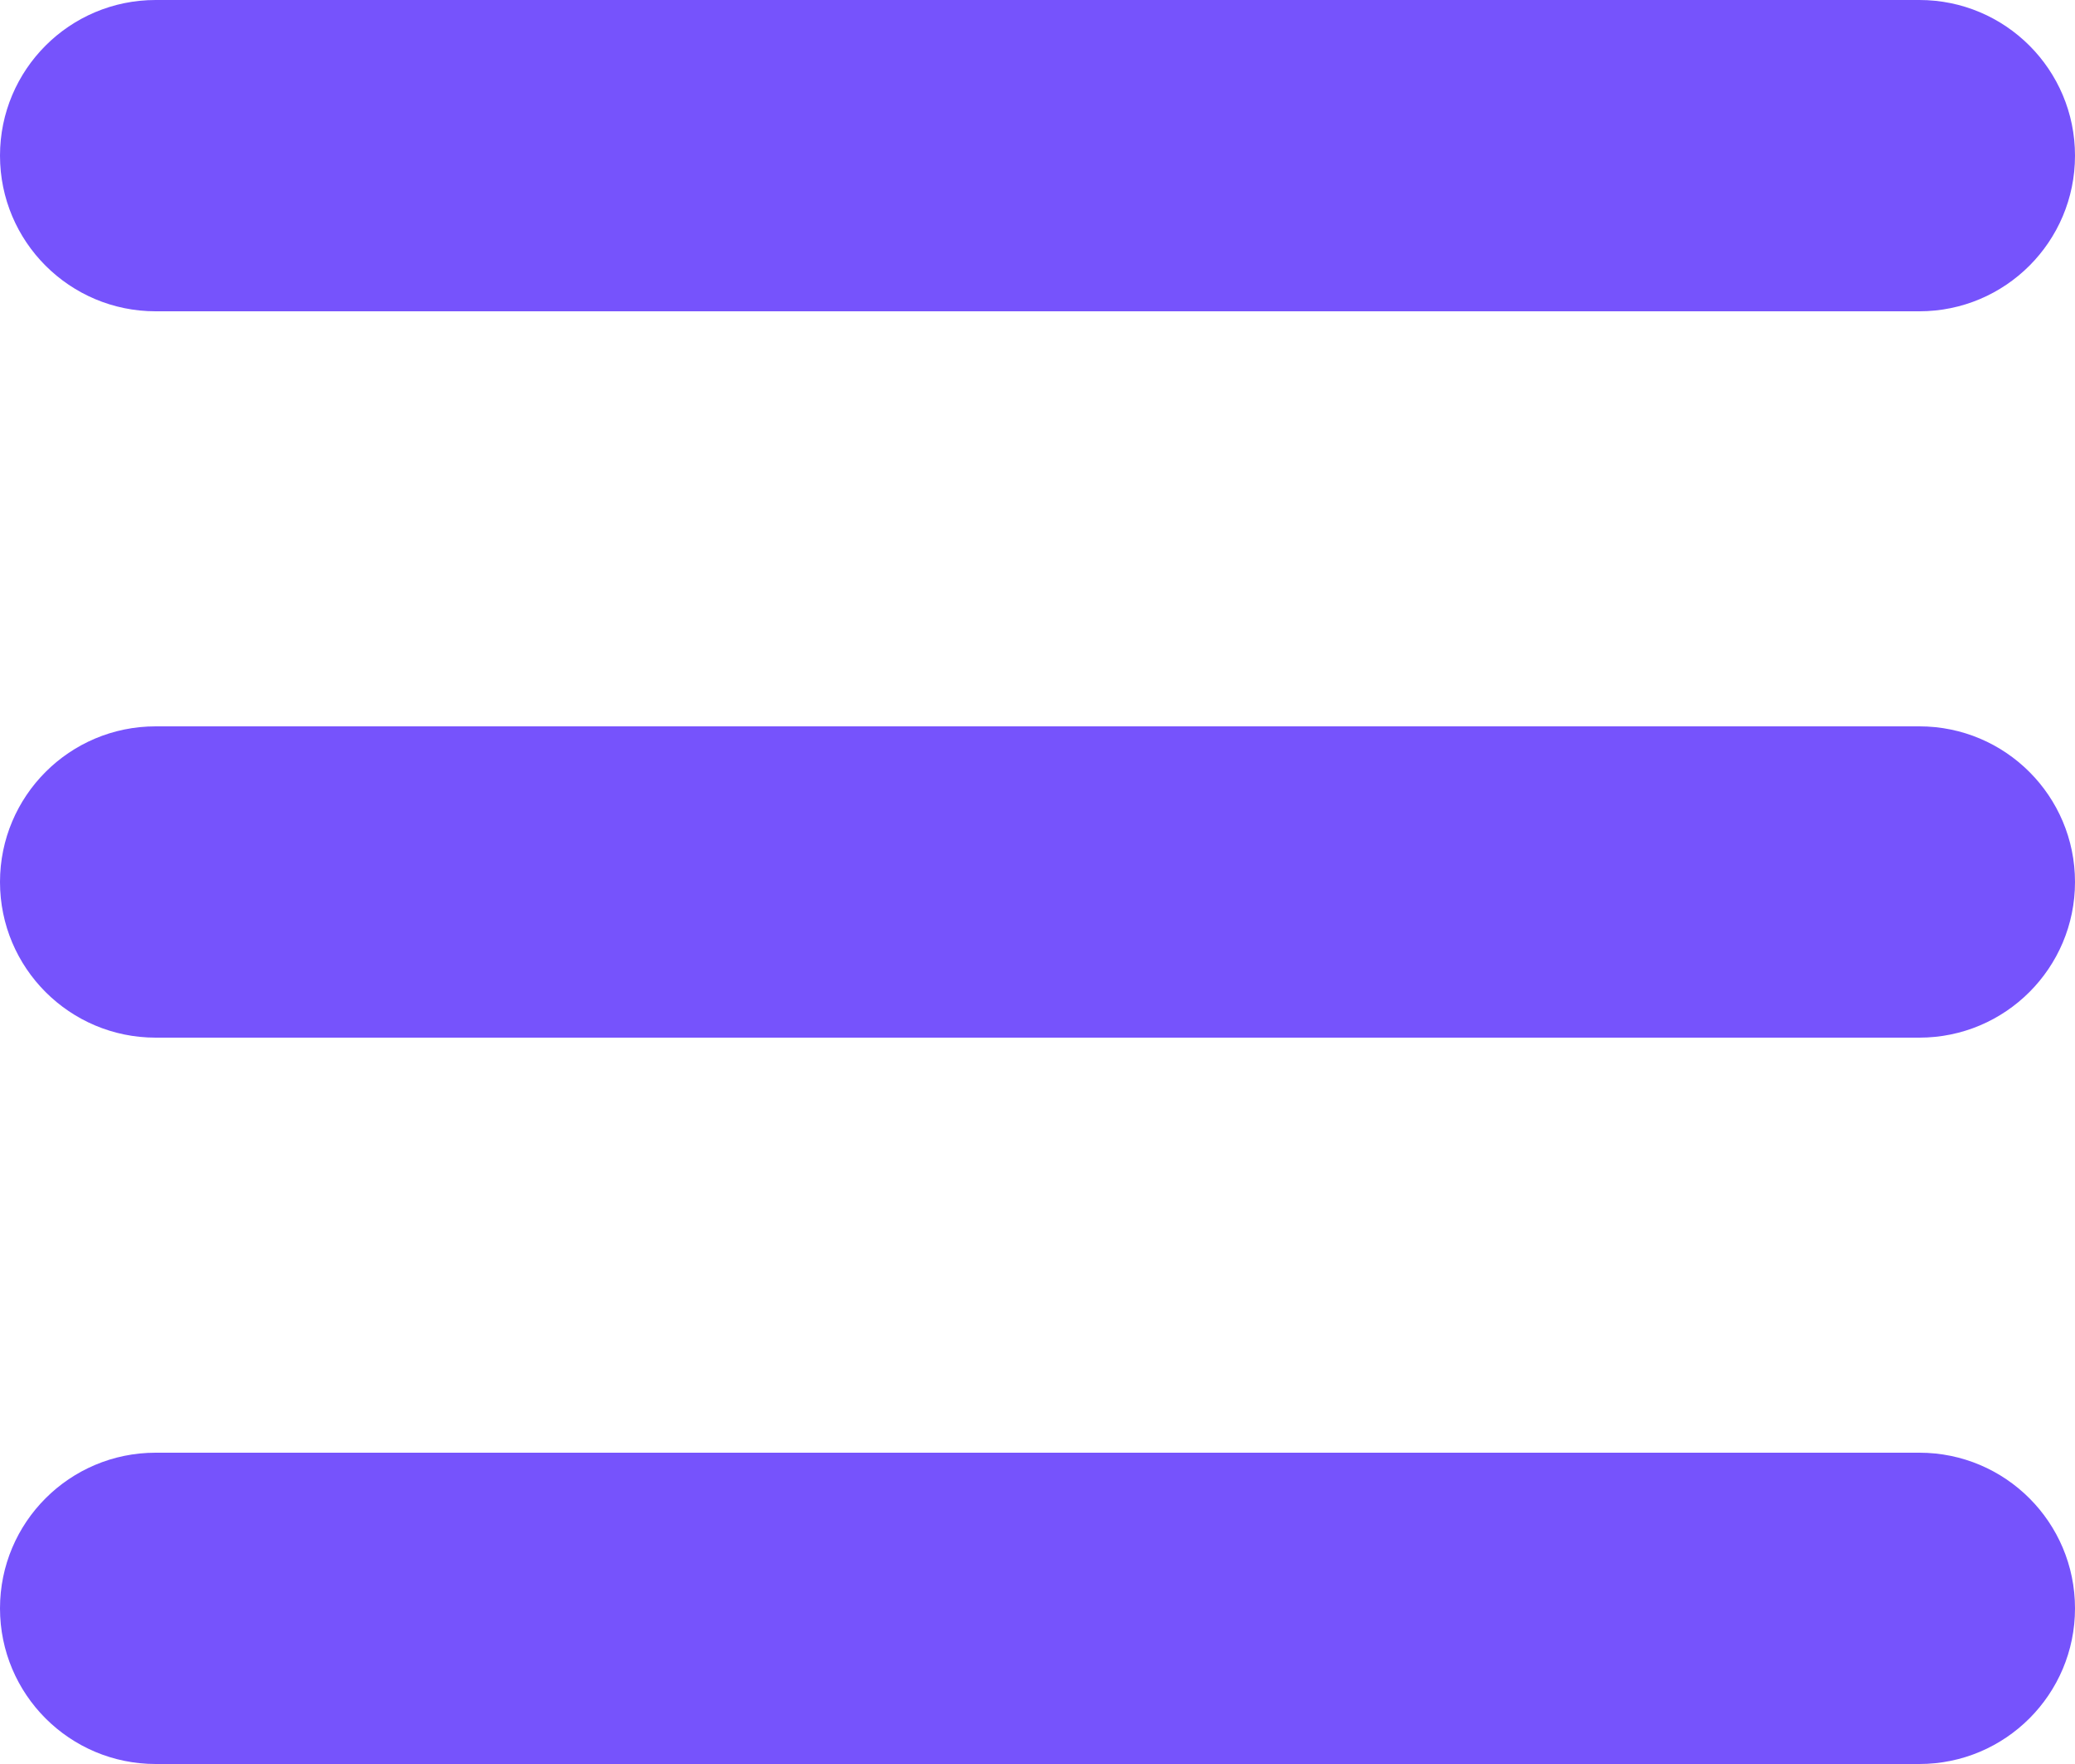
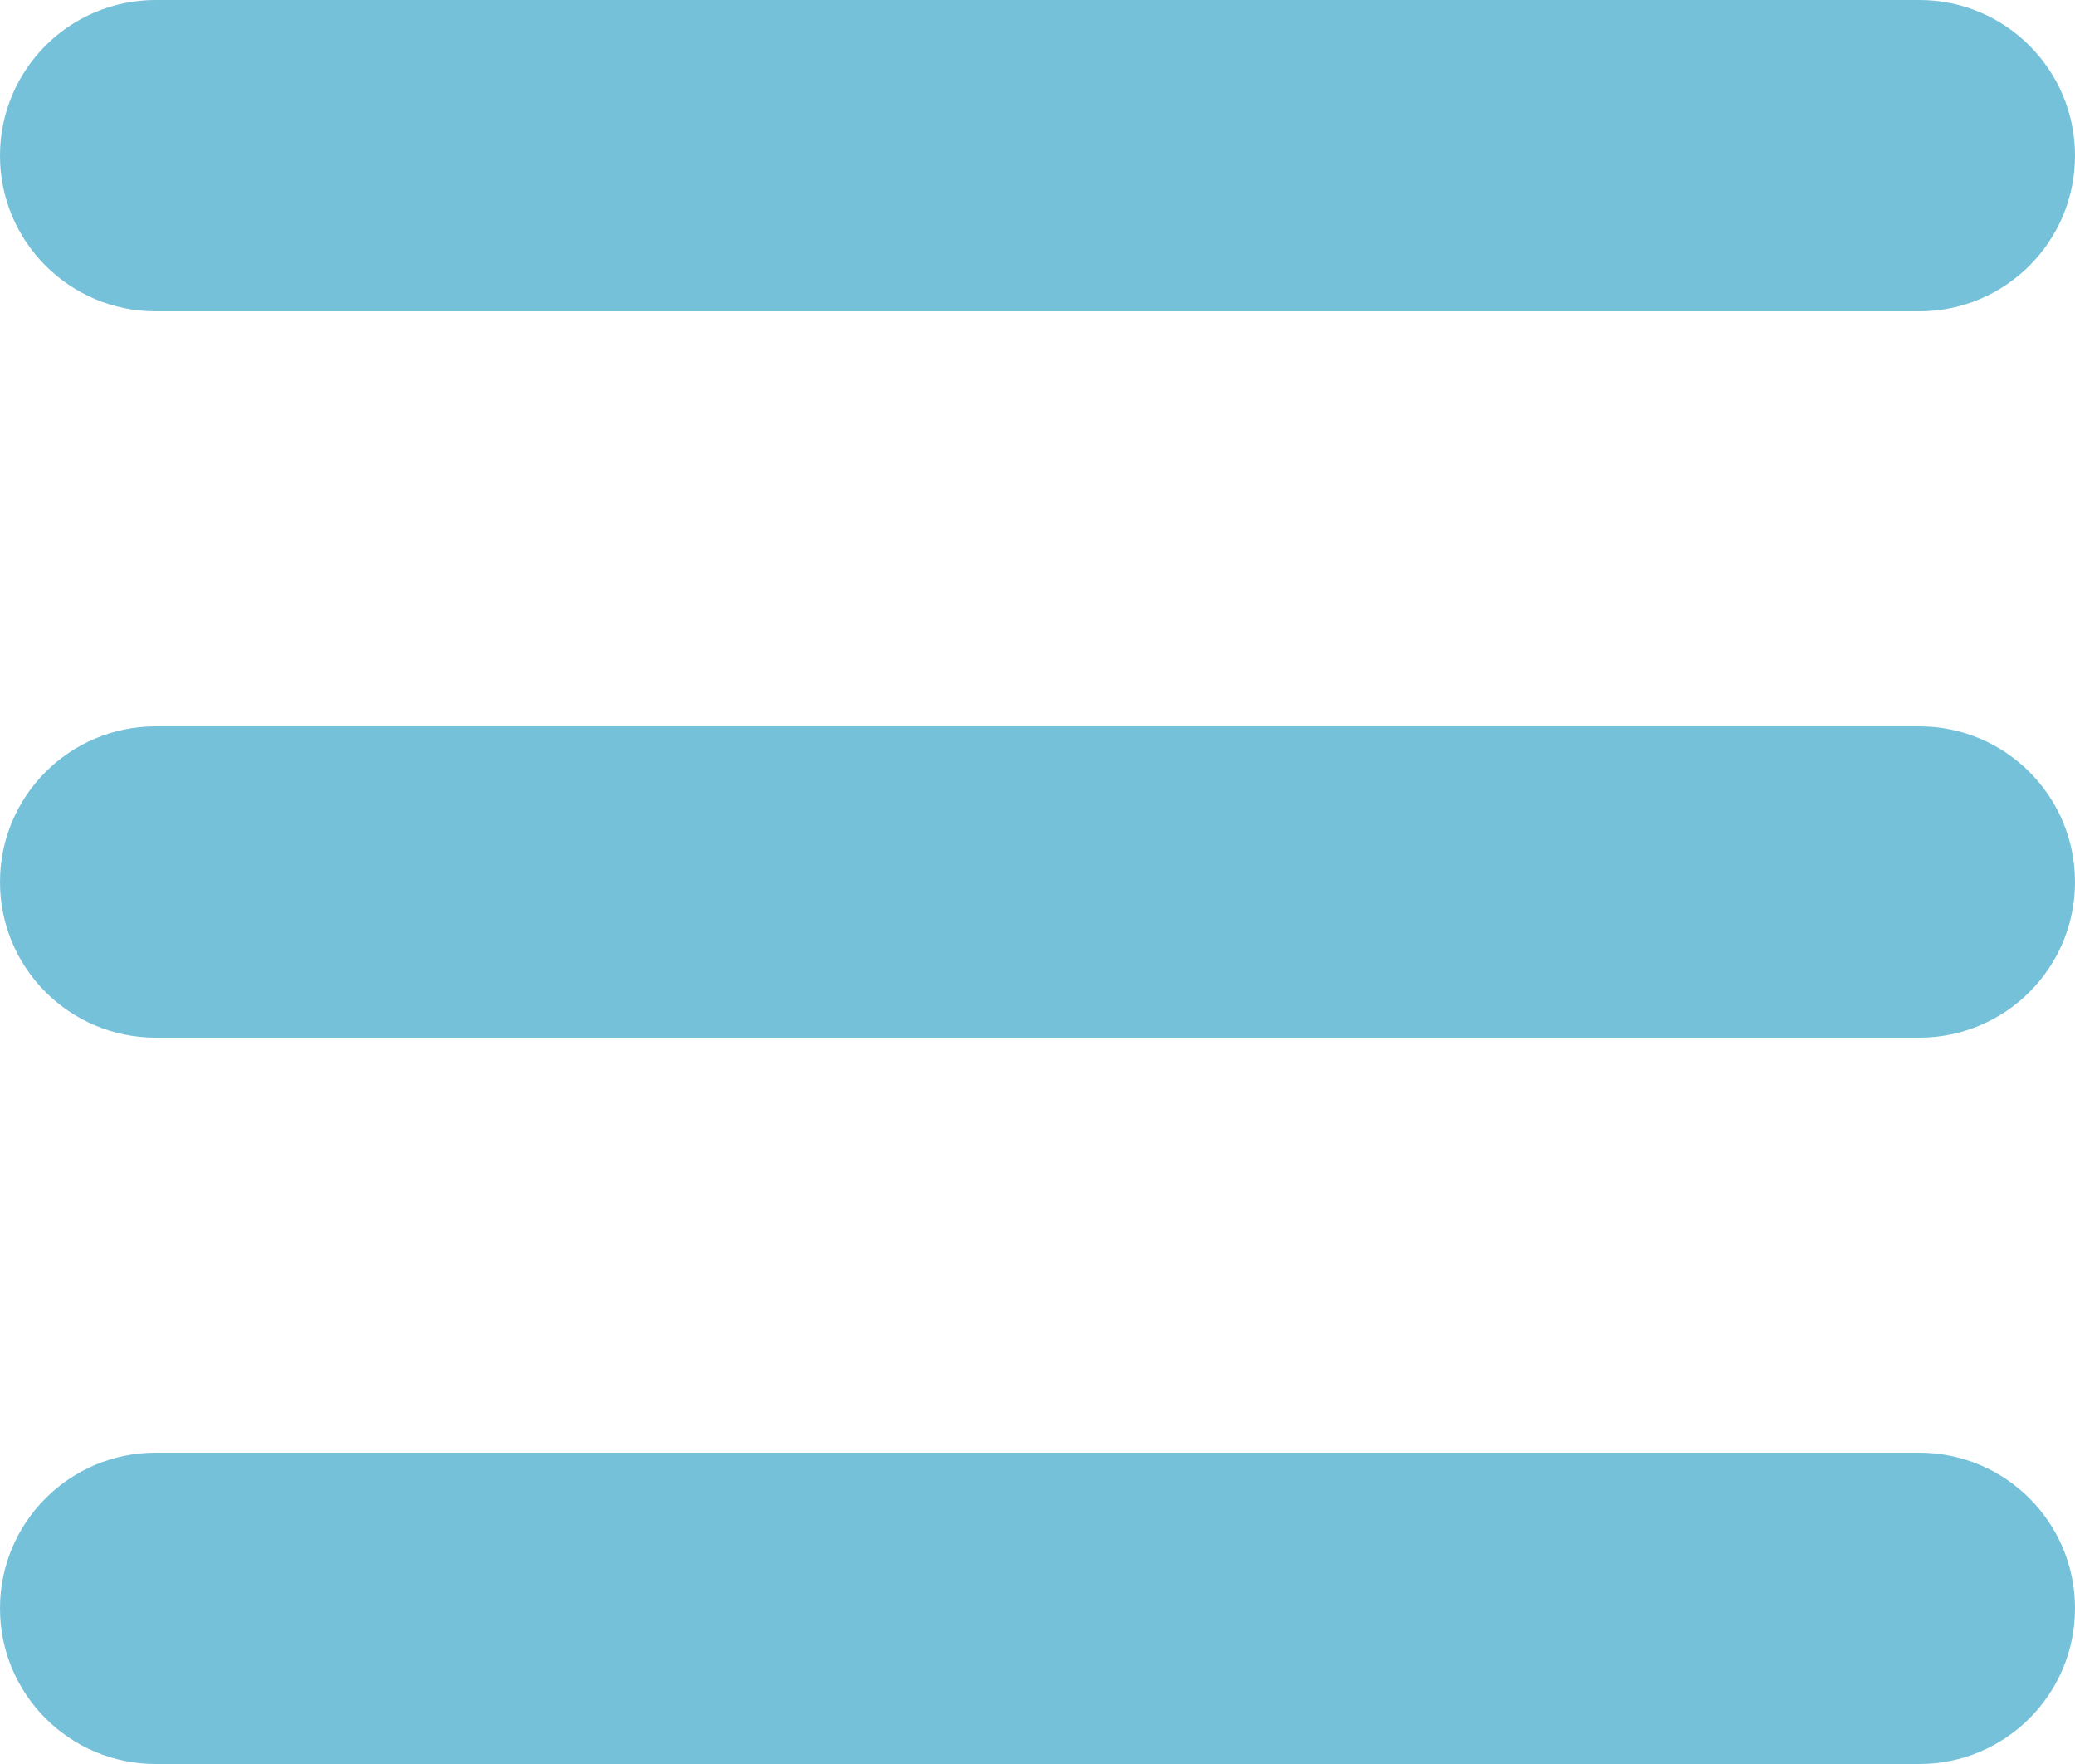
<svg xmlns="http://www.w3.org/2000/svg" width="20" height="17" viewBox="0 0 20 17" fill="none">
-   <rect width="20" height="3" rx="1.5" fill="#7653FC" />
-   <rect y="7" width="20" height="3" rx="1.5" fill="#7653FC" />
-   <rect y="14" width="20" height="3" rx="1.5" fill="#7653FC" />
+   <rect width="20" height="3" rx="1.5" fill="#75C1D9" />
+   <rect y="7" width="20" height="3" rx="1.5" fill="#75C1D9" />
+   <rect y="14" width="20" height="3" rx="1.5" fill="#75C1D9" />
</svg>
